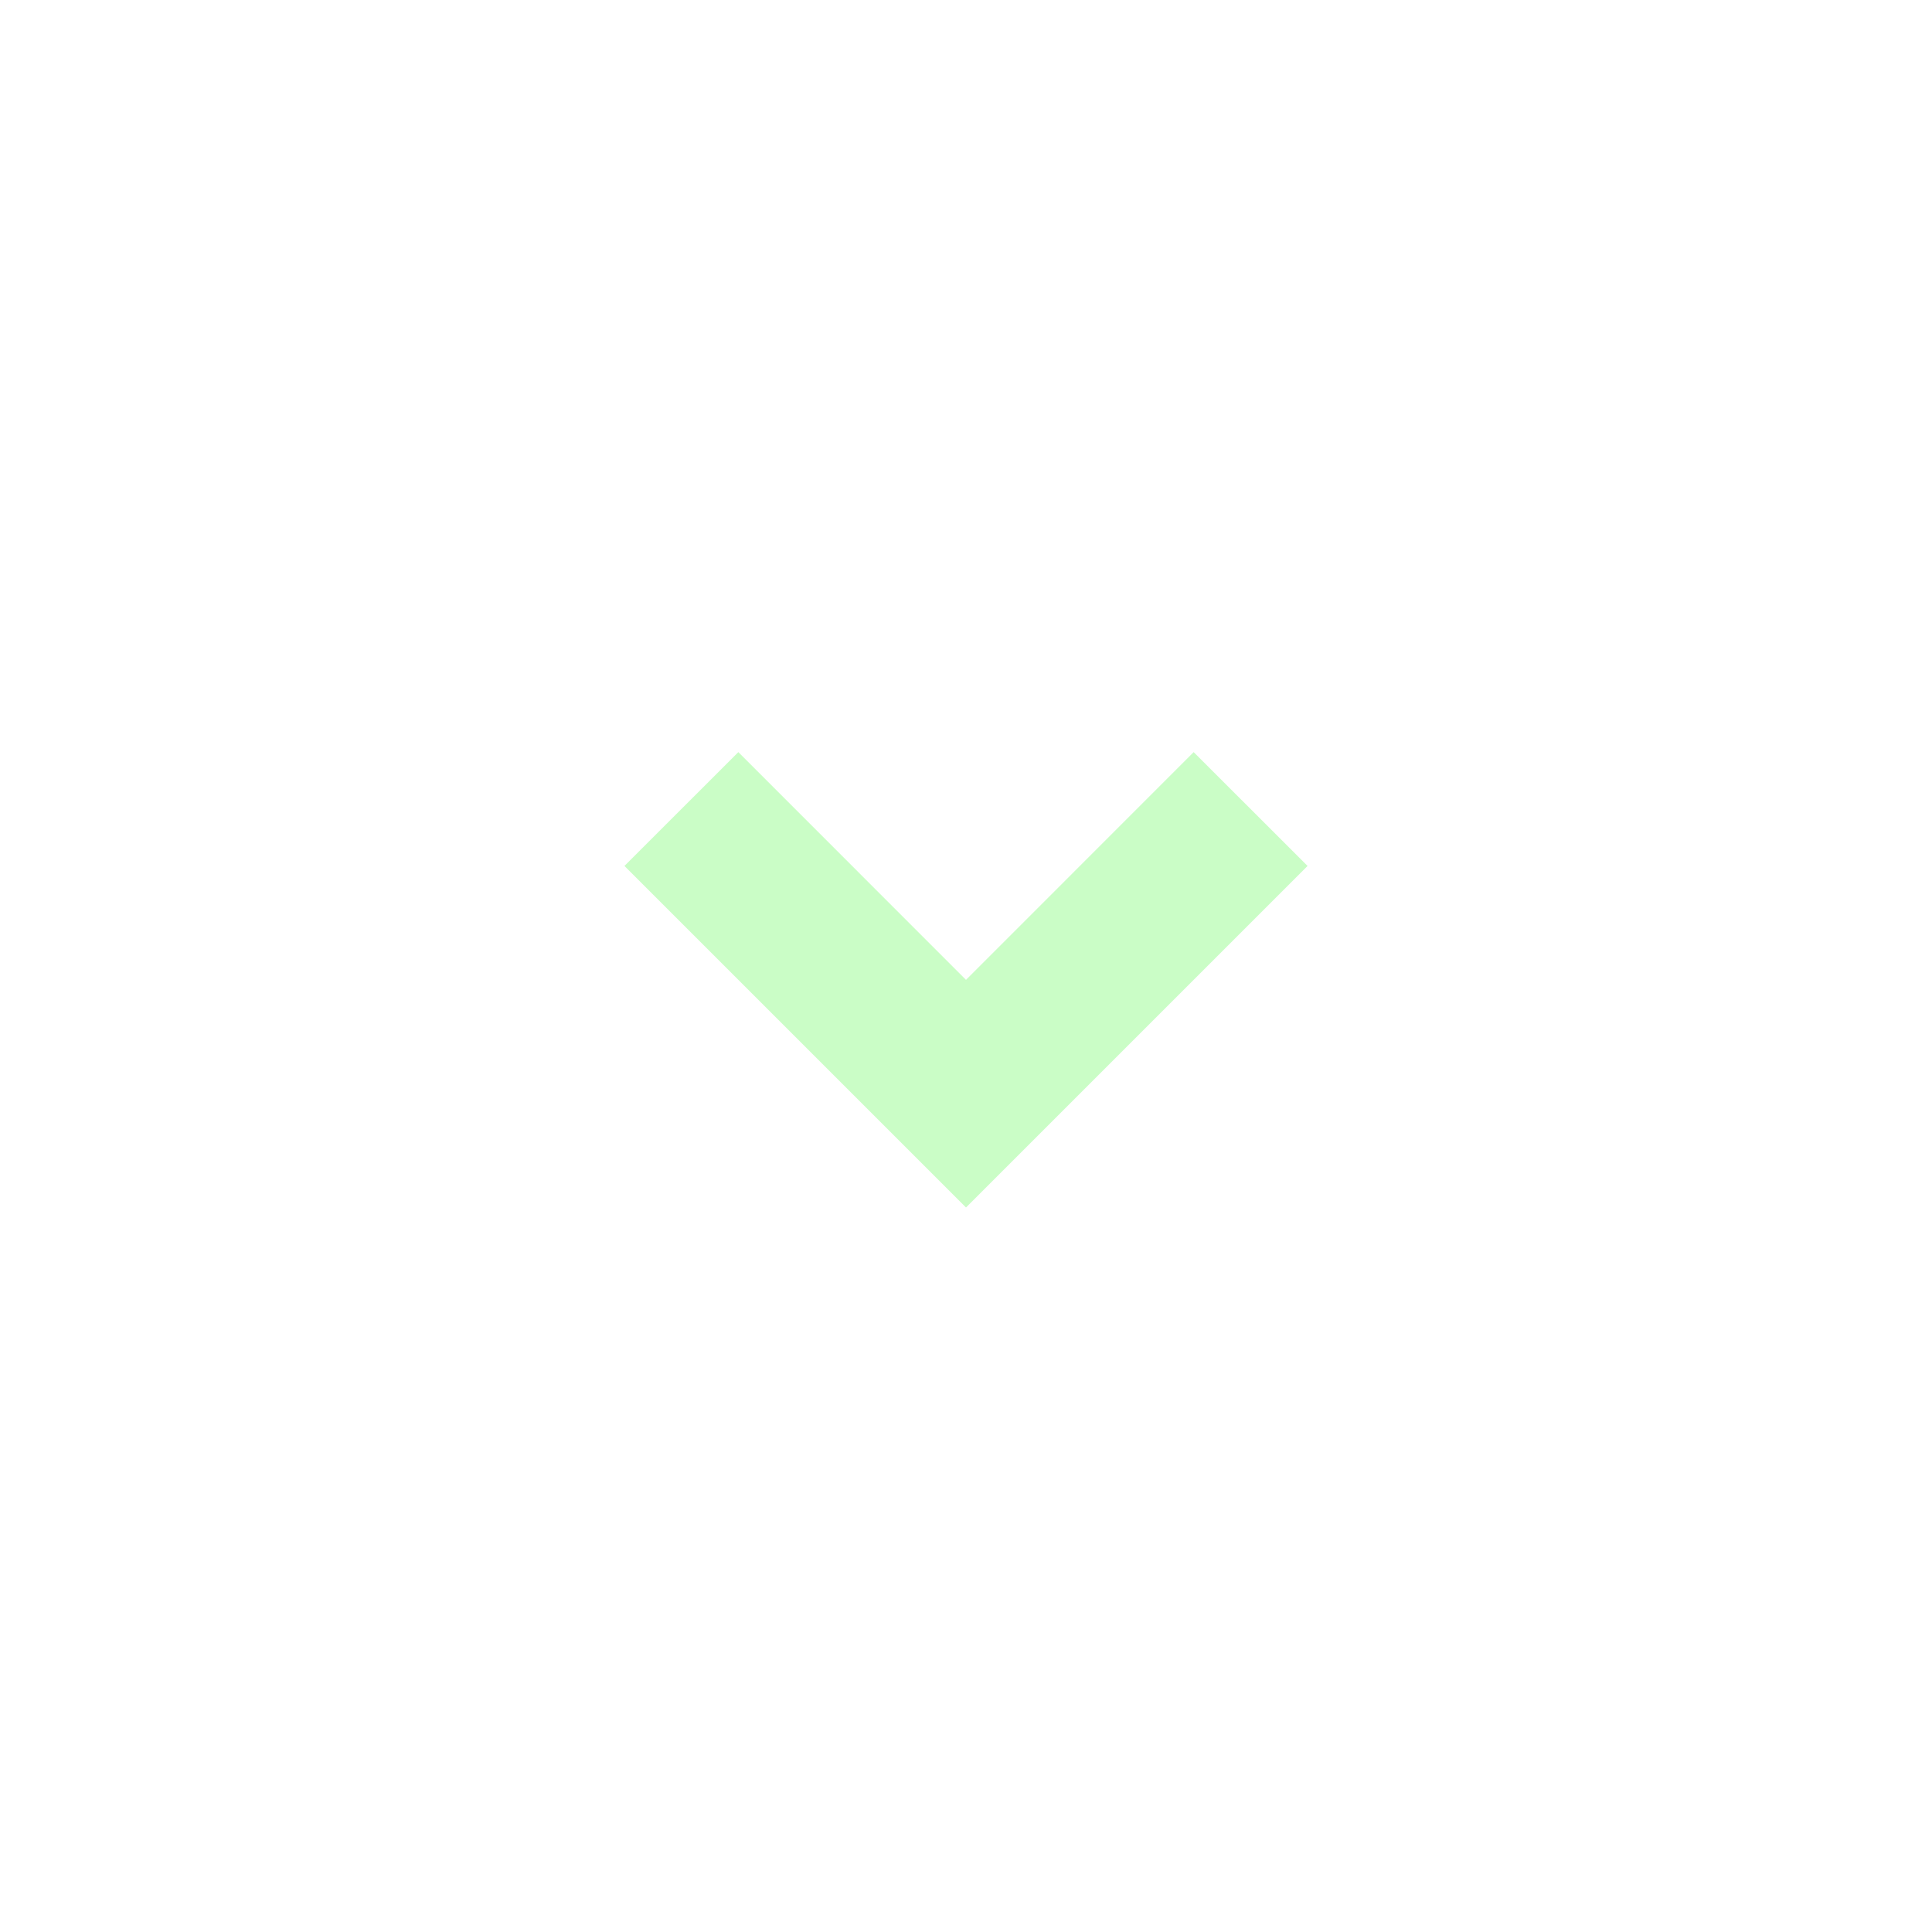
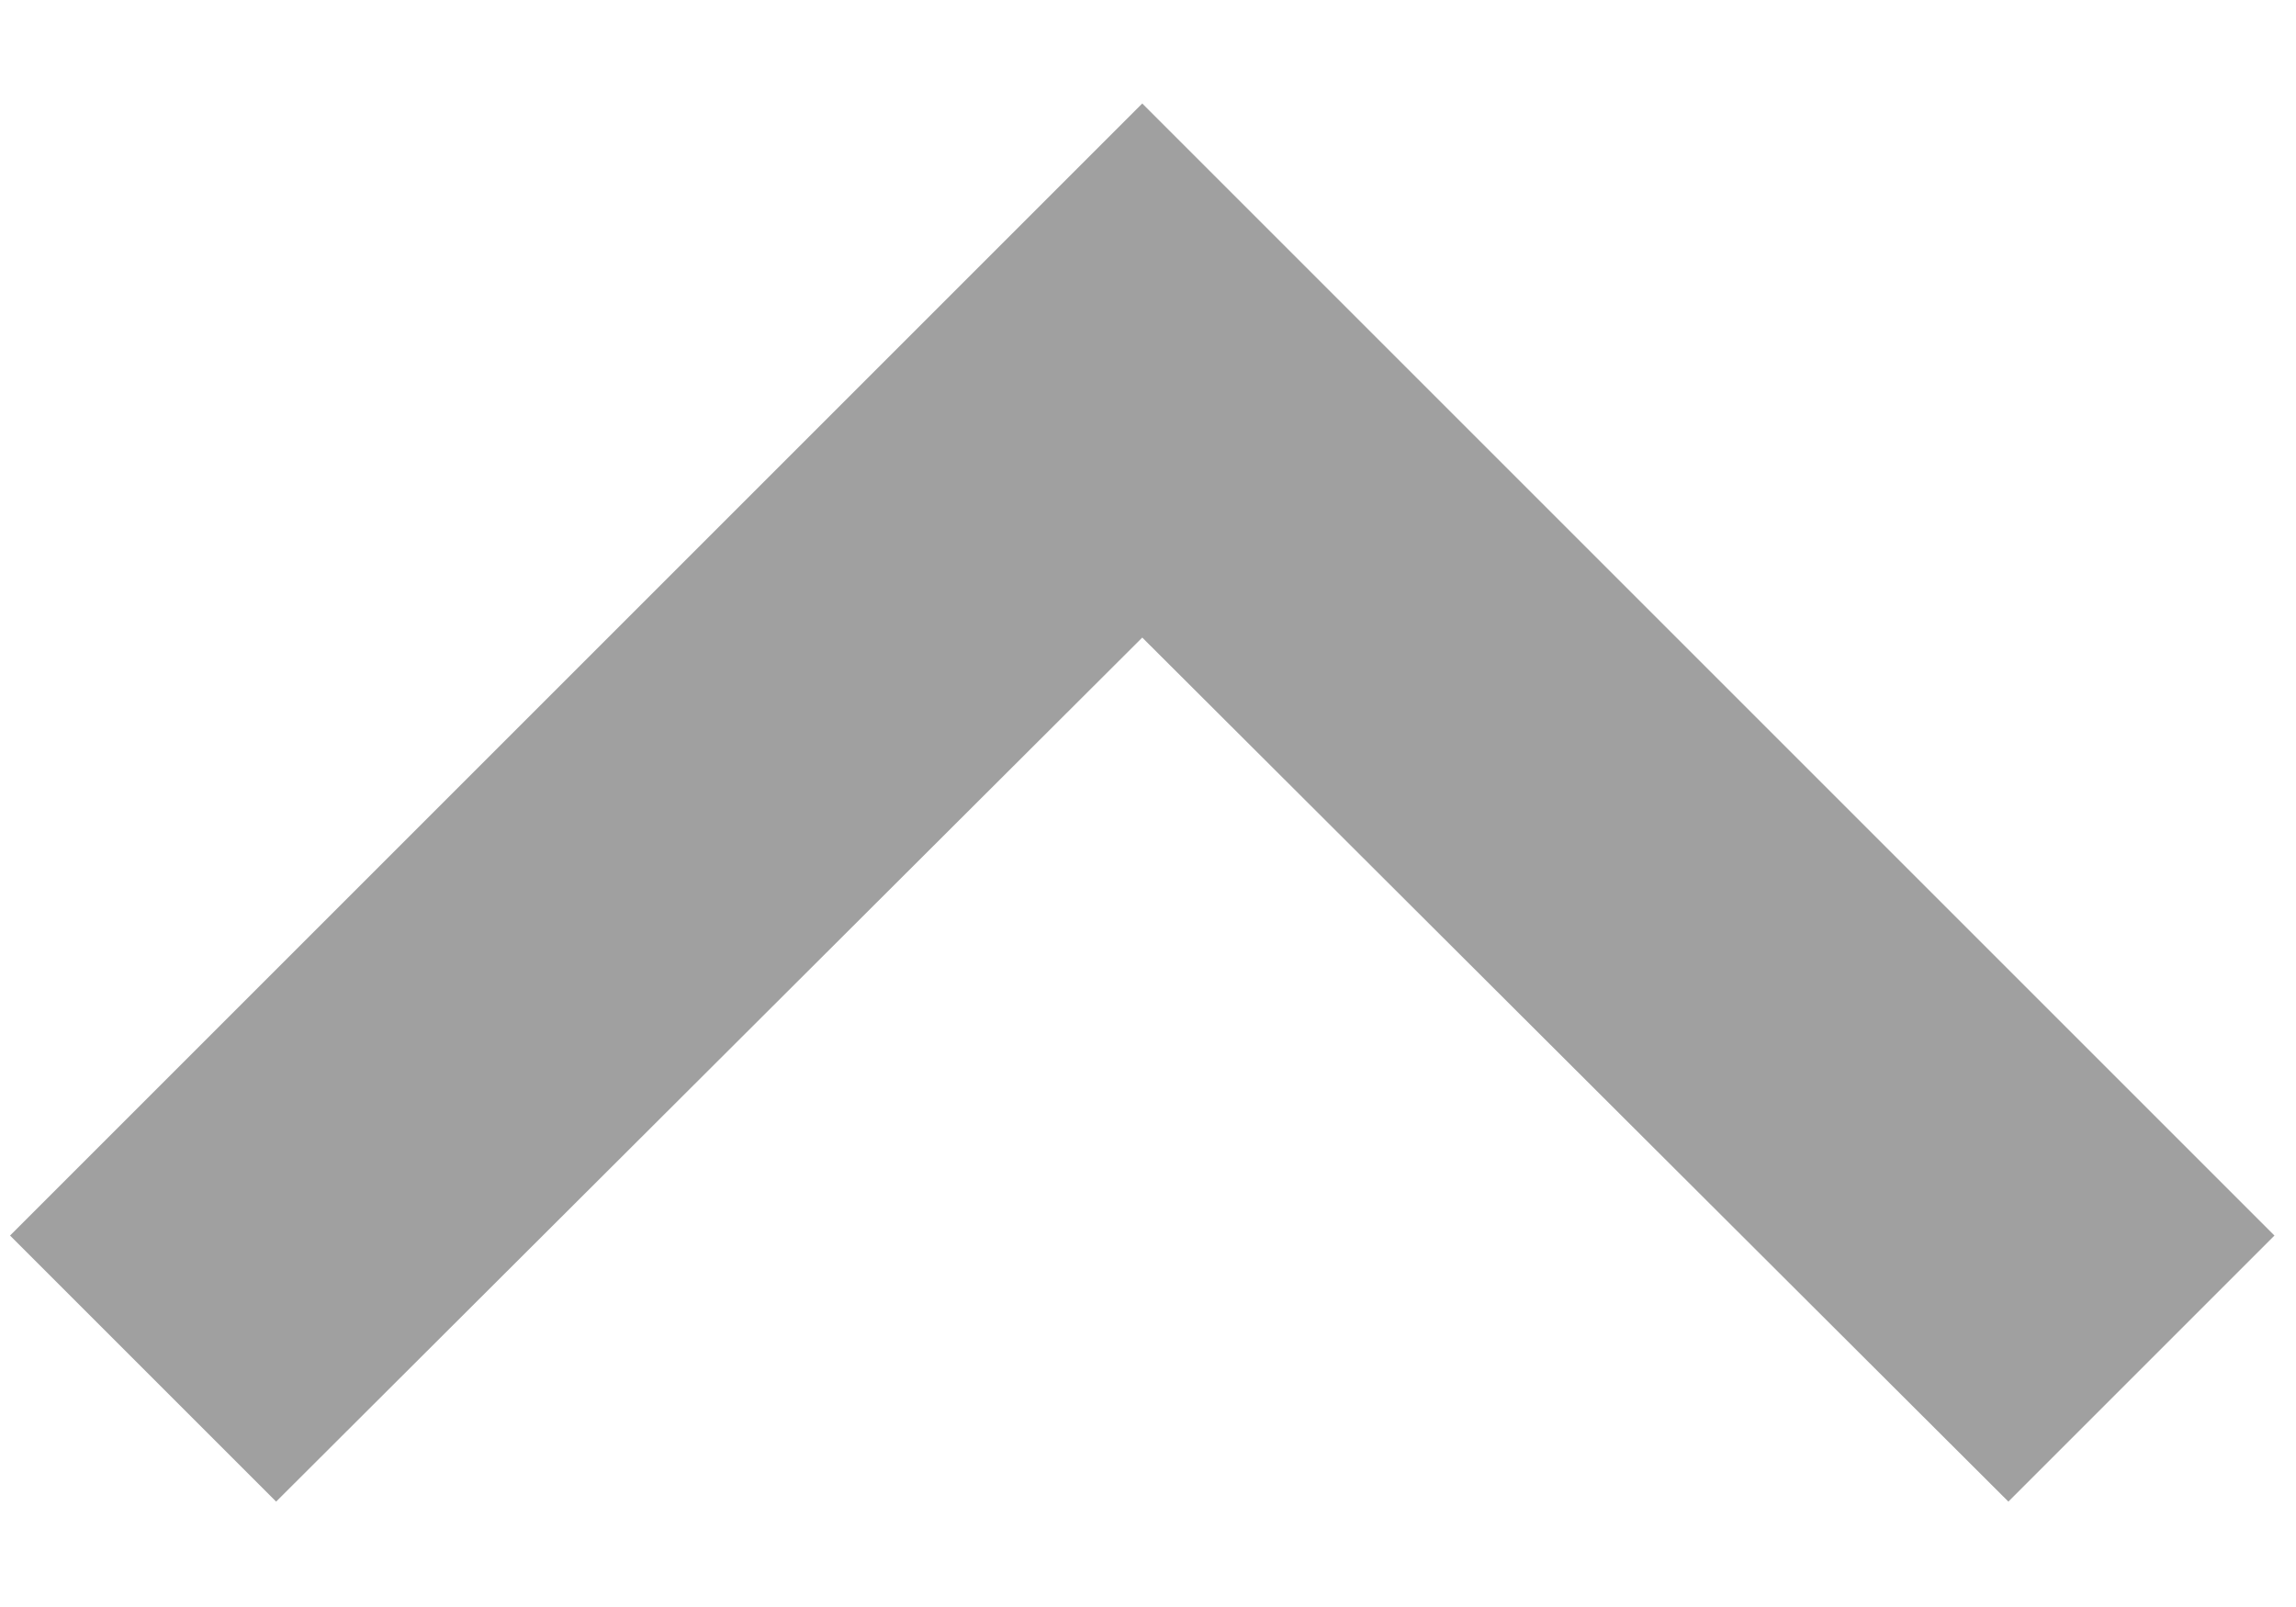
- <svg xmlns="http://www.w3.org/2000/svg" width="24" height="24" viewBox="0 0 24 24" fill="#cafdc6">
-   <path d="M12 15L7.757 10.757L9.172 9.343L12 12.172L14.828 9.343L16.243 10.757L12 15Z" fill="#cafdc6" />
+ <svg xmlns="http://www.w3.org/2000/svg" width="10" height="7" viewBox="0 0 10 7" fill="none">
+   <path d="M5.265 2.486L4.975 2.197L4.685 2.486L1.203 5.96L0.625 5.382L4.975 1.032L9.325 5.382L8.747 5.96L5.265 2.486Z" fill="#A0A0A0" stroke="#A0A0A0" stroke-width="0.822" />
</svg>
